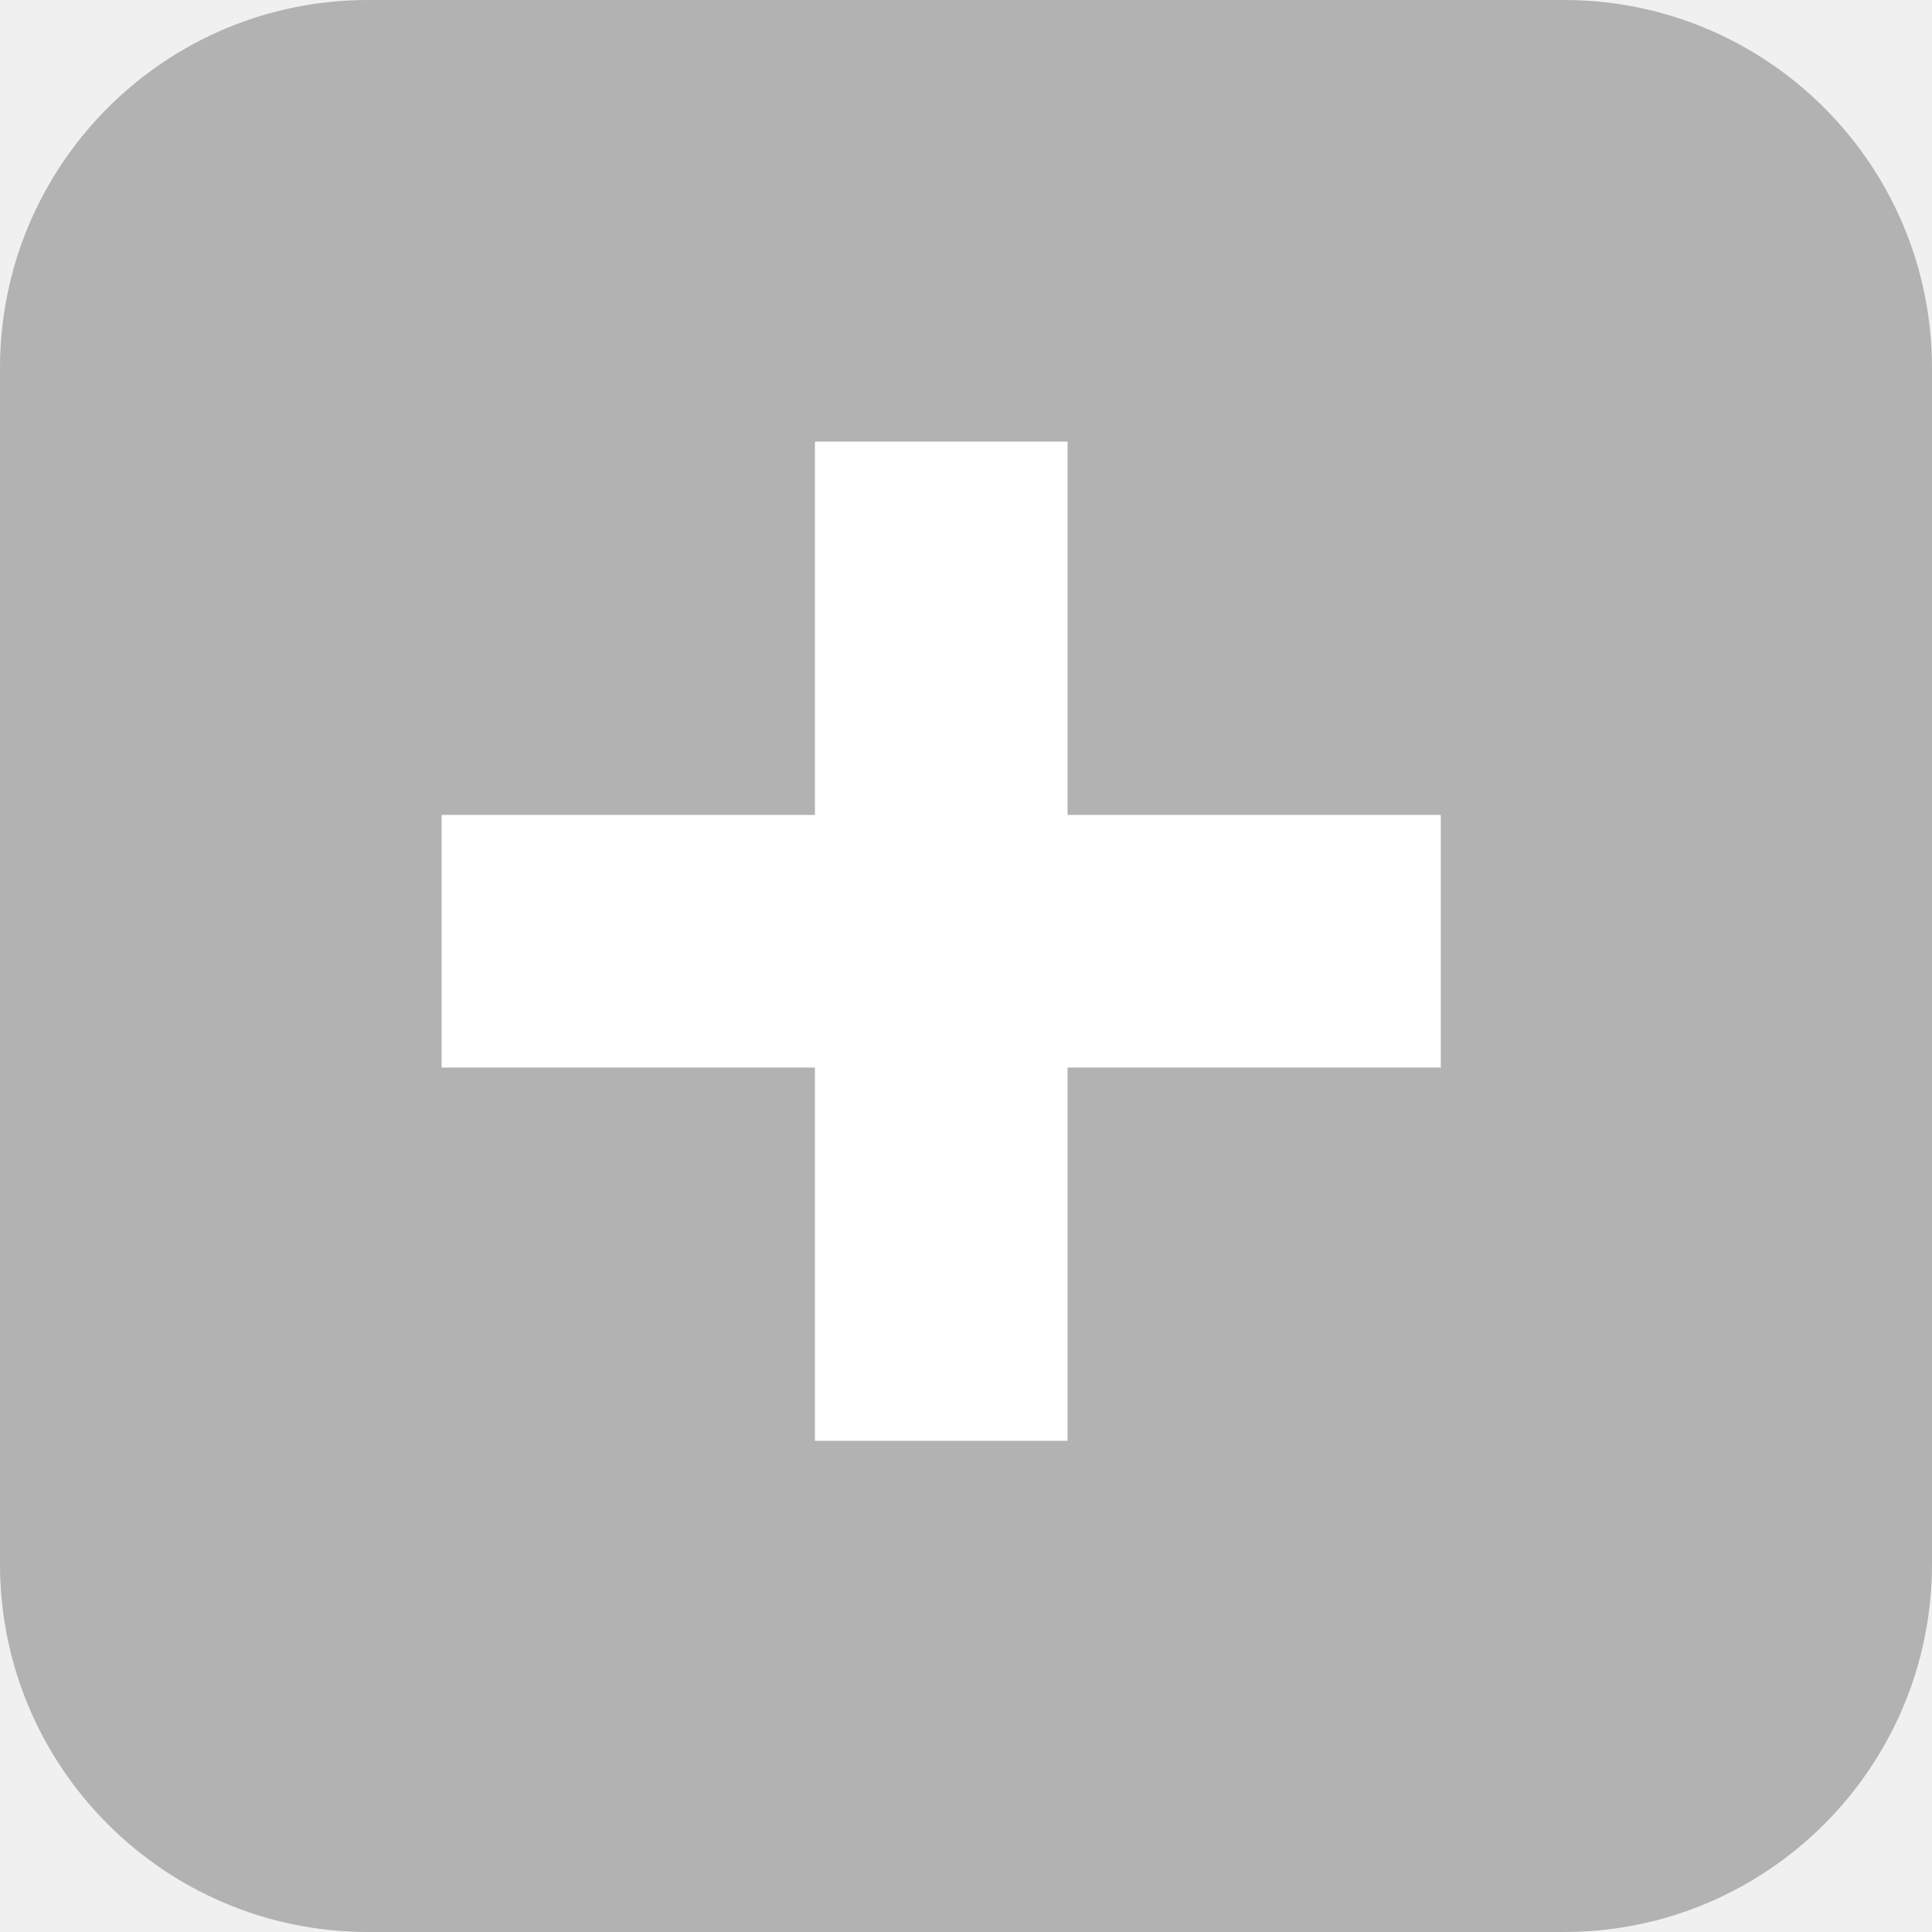
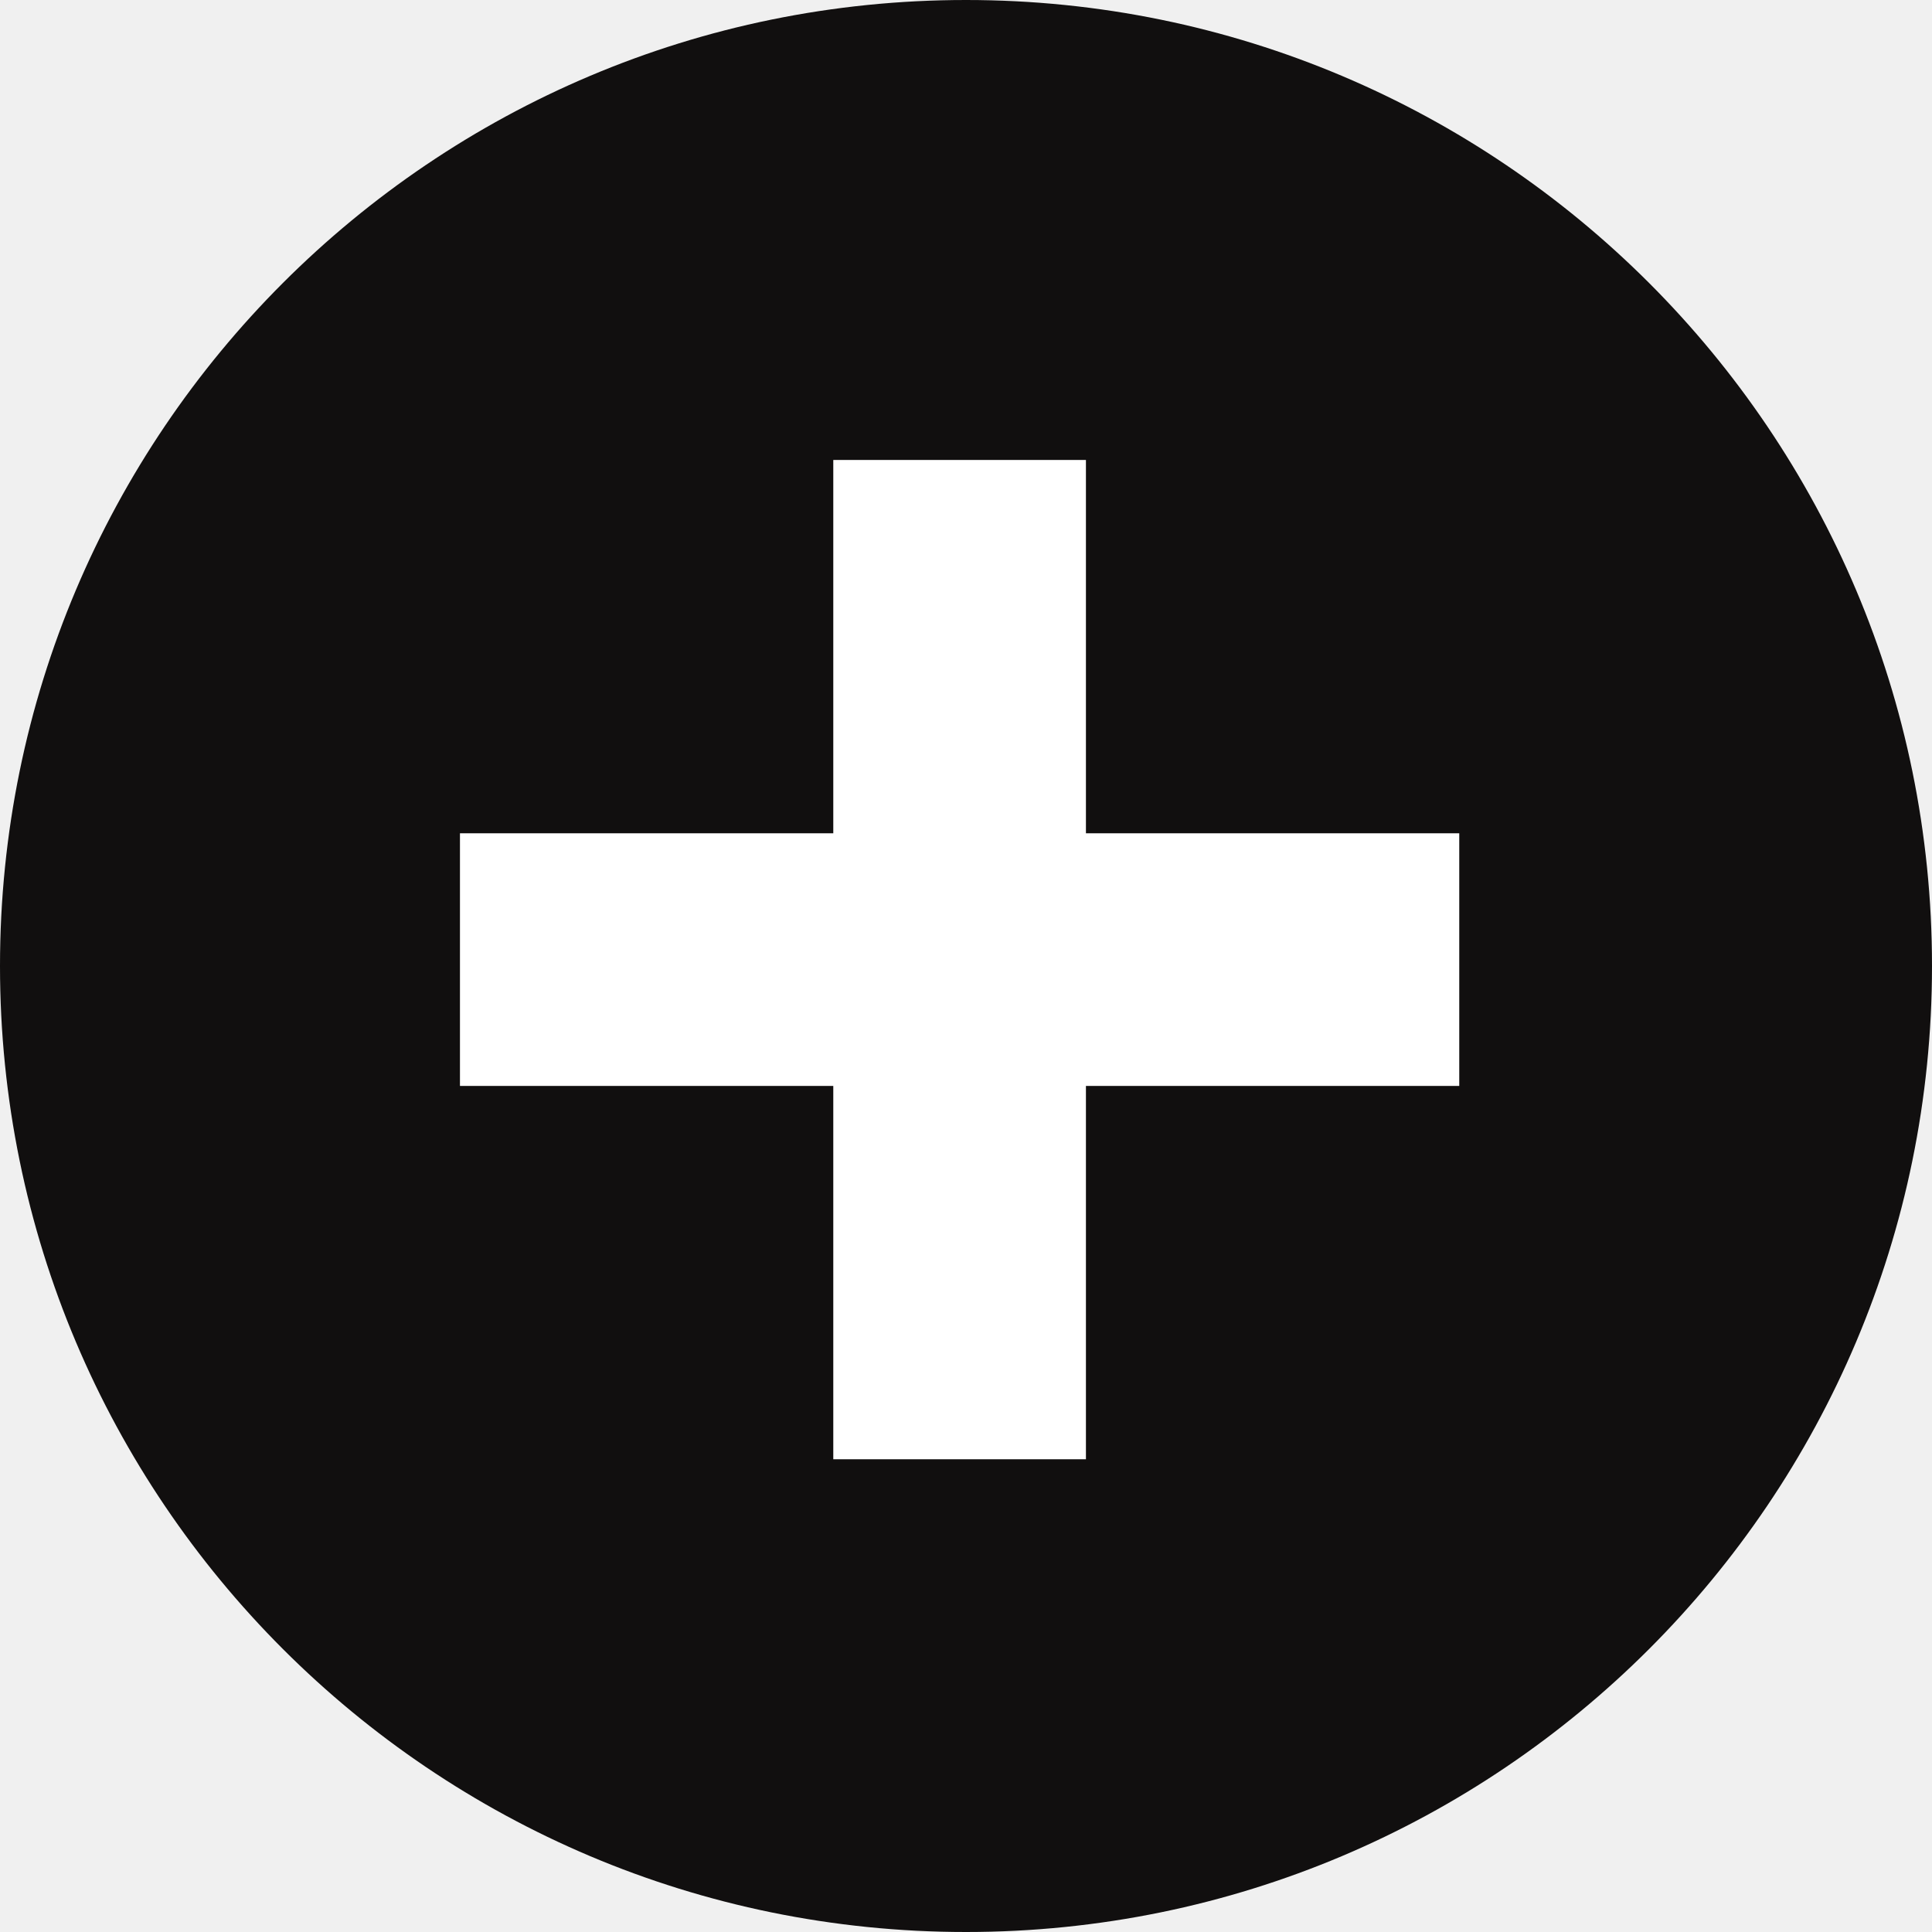
- <svg xmlns="http://www.w3.org/2000/svg" width="21" height="21" viewBox="0 0 21 21" fill="none">
-   <rect width="21" height="21" rx="4" fill="black" fill-opacity="0.26" />
-   <path d="M8.858 15.661V4.8H11.604V15.661H8.858ZM4.8 11.604V8.858H15.661V11.604H4.8Z" fill="white" />
+ <svg xmlns="http://www.w3.org/2000/svg" width="13" height="13" viewBox="0 0 13 13" fill="none">
+   <rect width="13" height="13" rx="6.5" fill="#110F0F" />
+   <path d="M5.607 9.819V3.095H7.307V9.819H5.607ZM3.095 7.307V5.607H9.819V7.307H3.095Z" fill="white" />
</svg>
